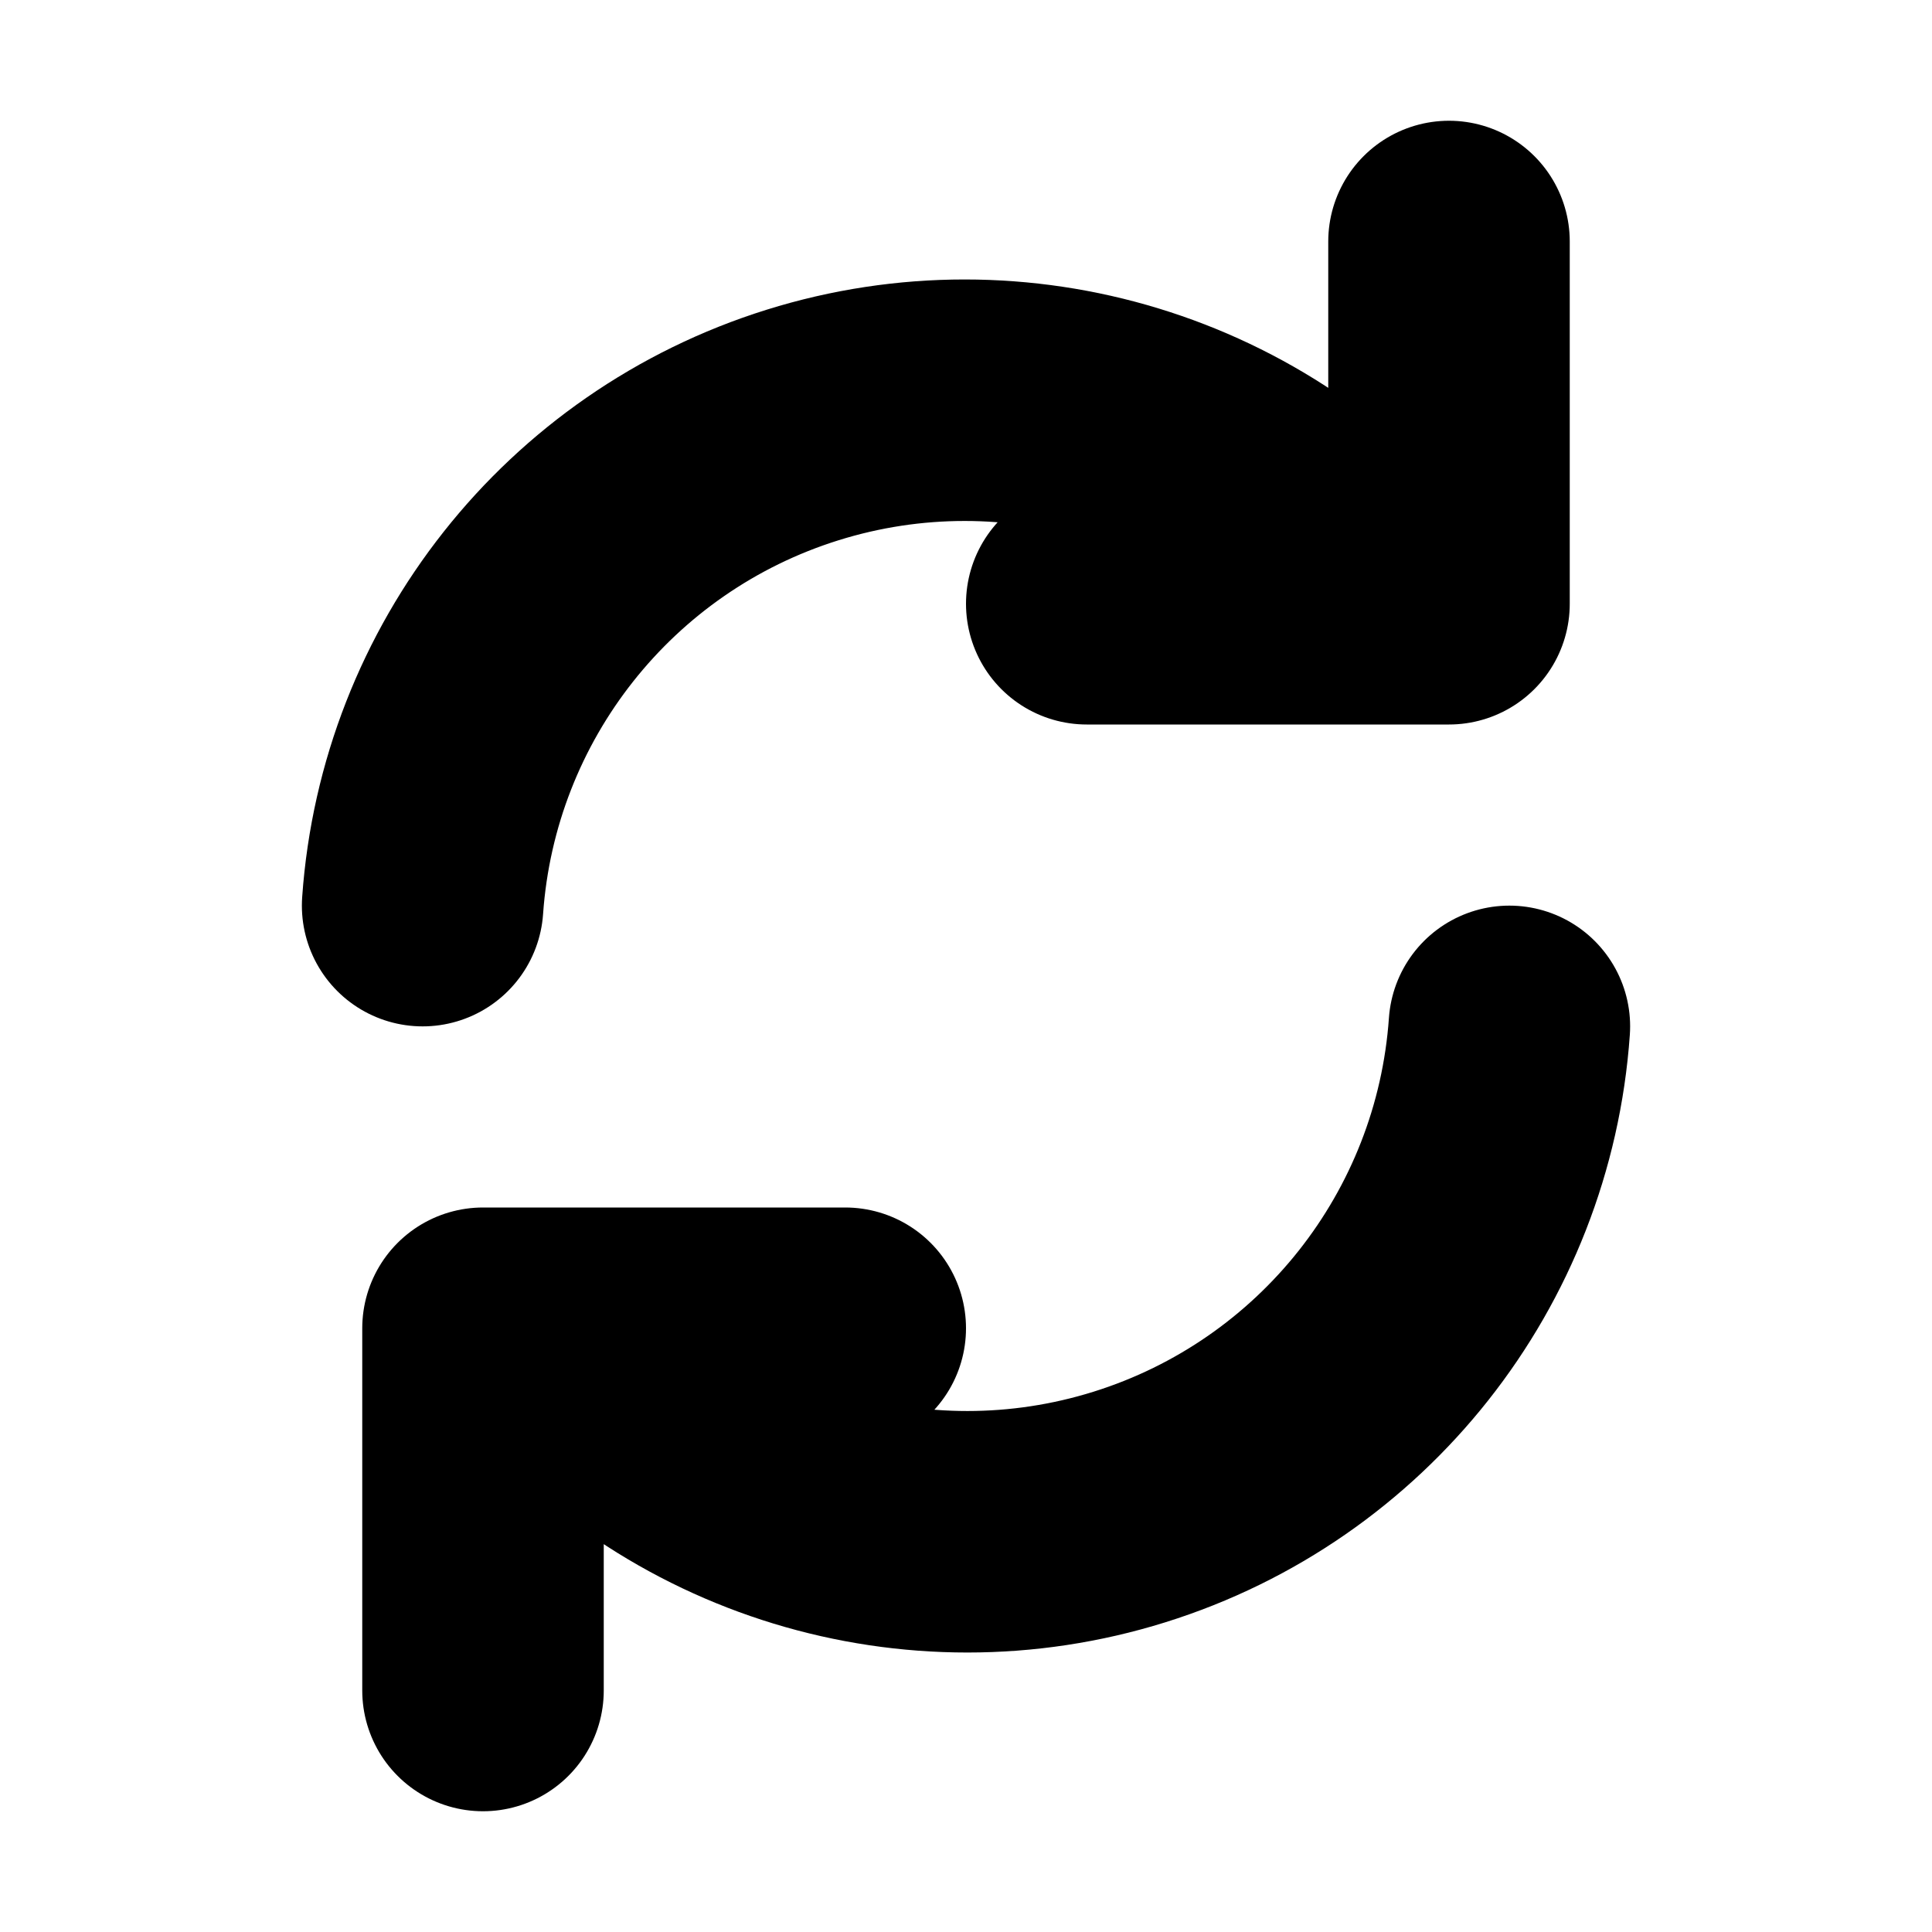
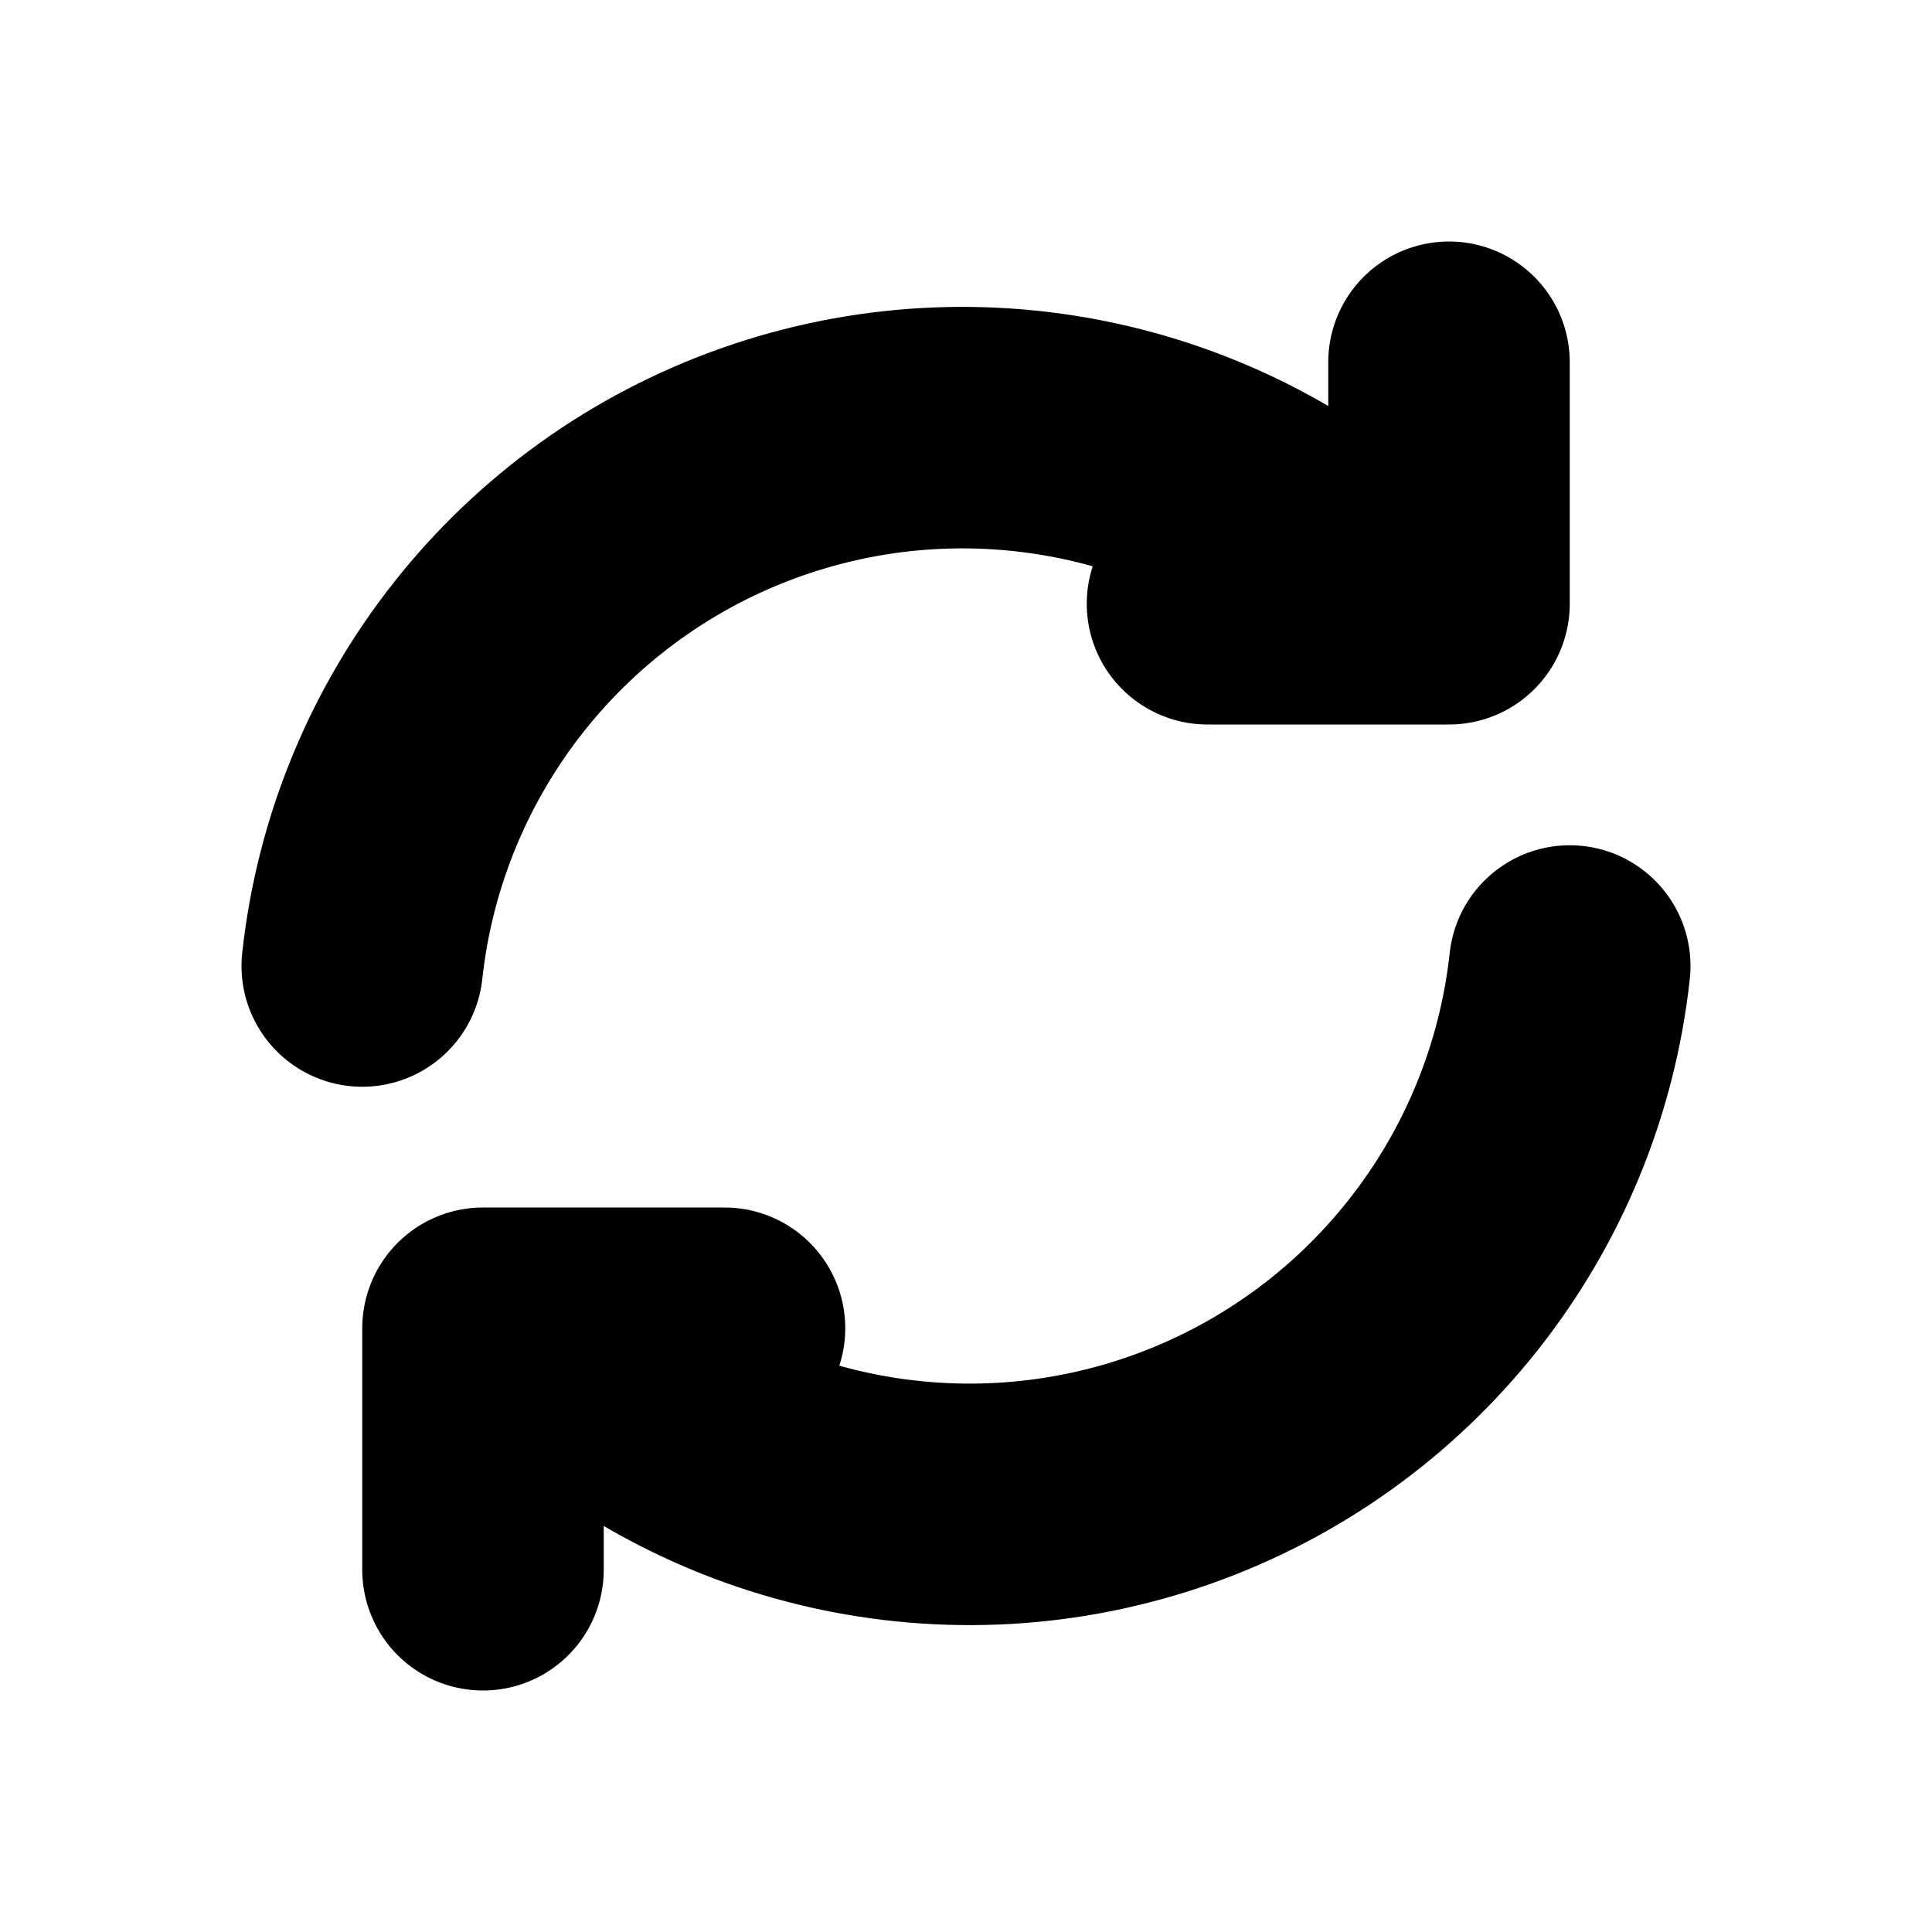
<svg xmlns="http://www.w3.org/2000/svg" viewBox="0 0 32 32" fill="none">
-   <path d="M7 15A9 9 0 0 1 23 10M24 4V10H18              M25 17A9 9 0 0 1 9 22M8 28V22H14" stroke="currentColor" stroke-width="4" stroke-linecap="round" stroke-linejoin="round" />
+   <path d="M6 16A10 10 0 0 1 23 10M24 6V10H20              M26 16A10 10 0 0 1 9 22M8 26V22H12" stroke="currentColor" stroke-width="4" stroke-linecap="round" stroke-linejoin="round" />
</svg>
